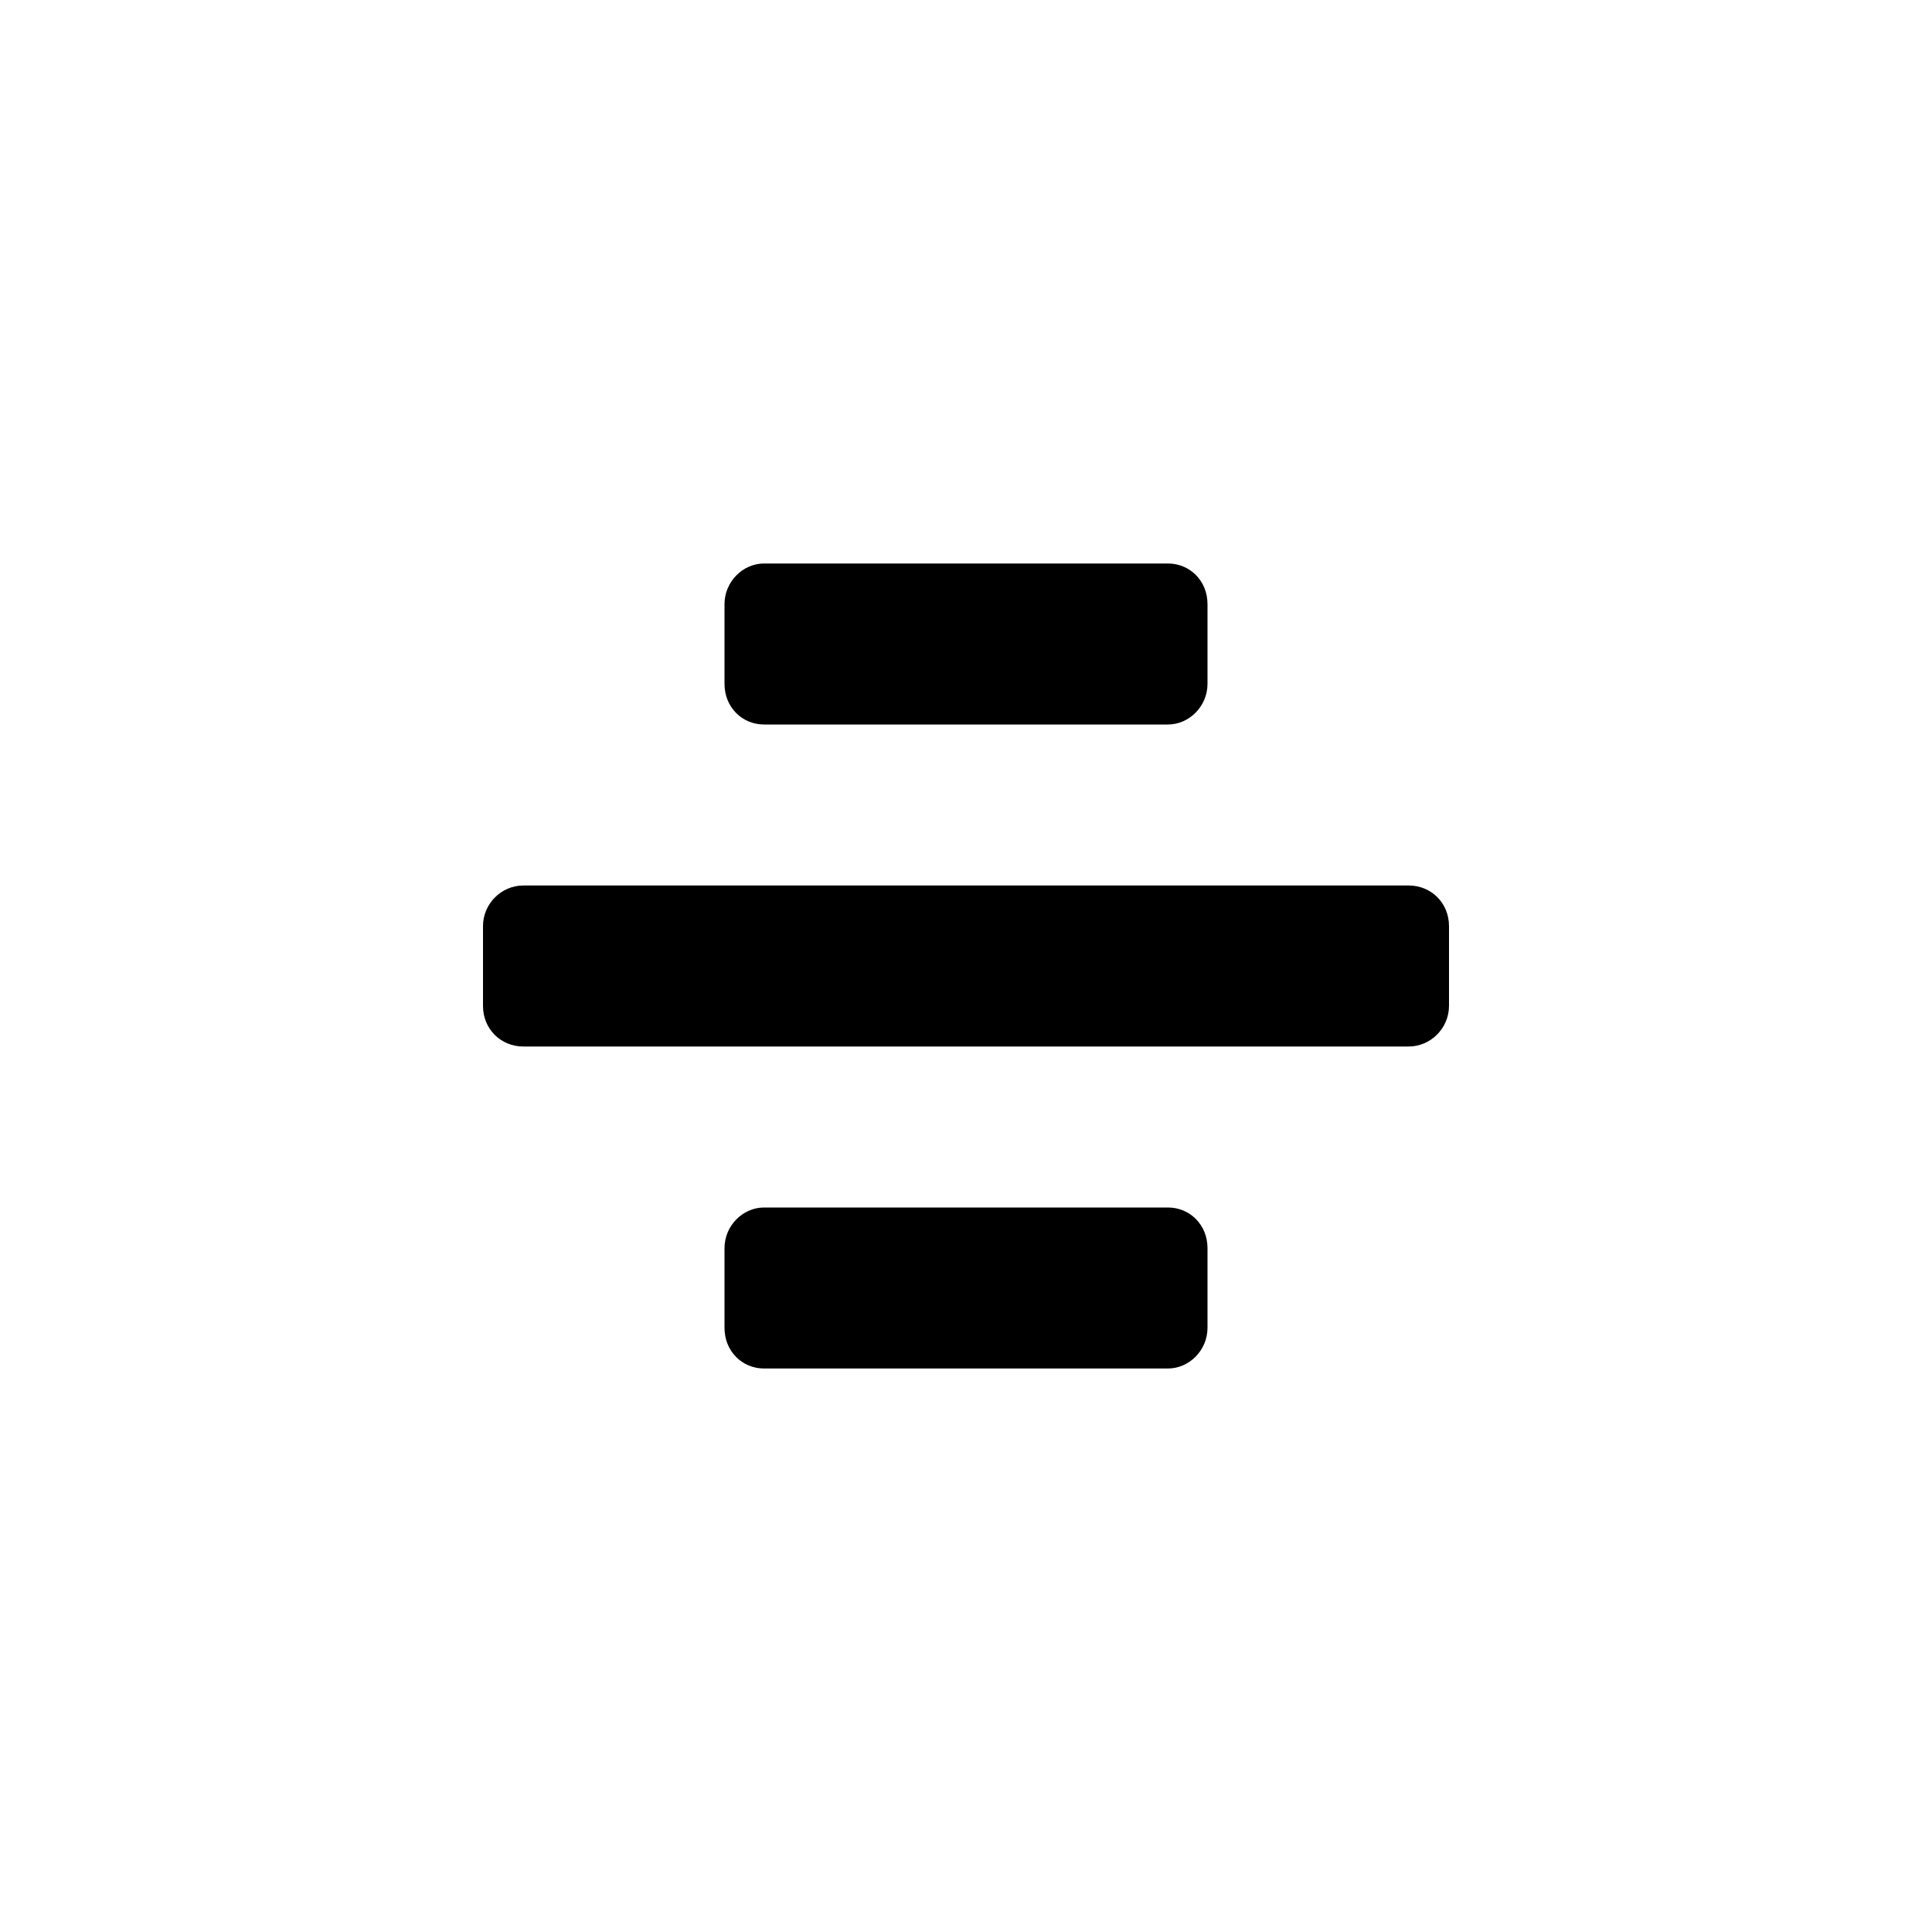
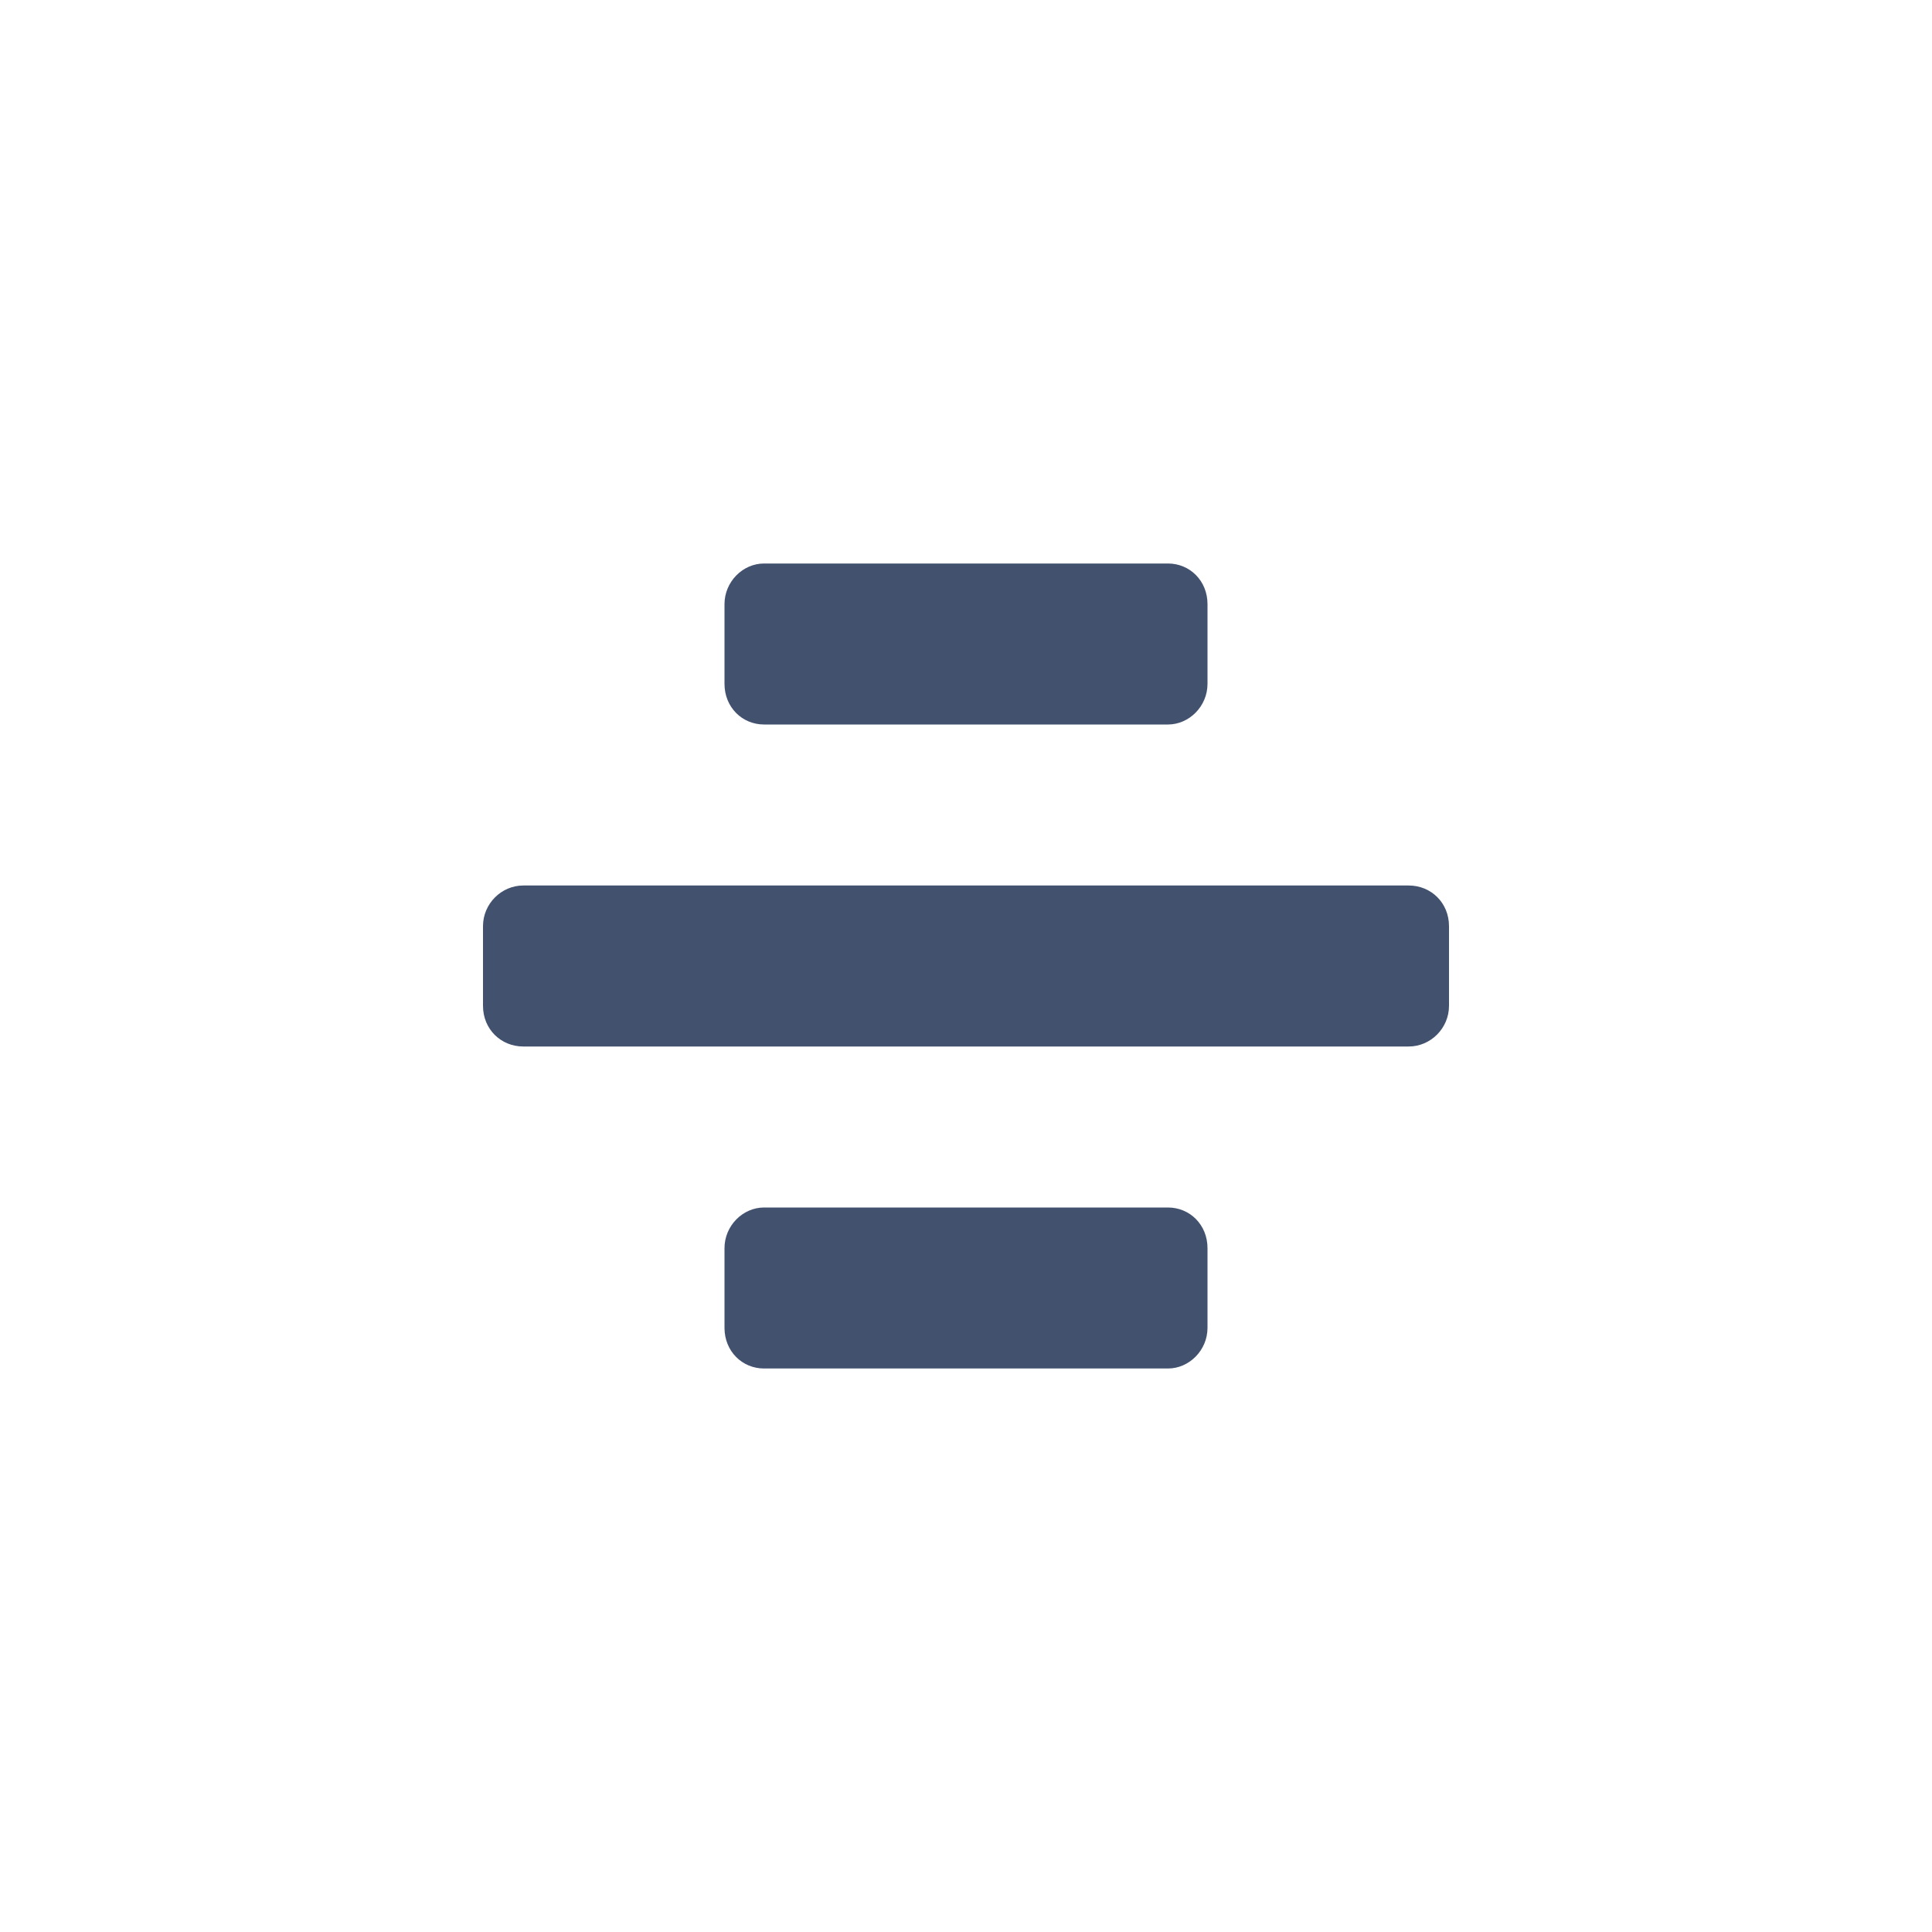
<svg xmlns="http://www.w3.org/2000/svg" width="24px" height="24px" viewBox="0 0 24 24" version="1.1">
  <defs />
-   <g id="Editor" stroke="none" stroke-width="1" fill-rule="evenodd">
-     <g id="editor/align-center" fill="currentColor">
-       <g id="align-center" transform="translate(6, 7)">
-         <path d="M3,0.505 C3,0.226 3.228,0 3.491,0 L8.509,0 C8.78,0 9,0.214 9,0.505 L9,1.495 C9,1.774 8.772,2 8.509,2 L3.491,2 C3.22,2 3,1.786 3,1.495 L3,0.505 Z M0,4.505 C0,4.226 0.229,4 0.5,4 L11.5,4 C11.776,4 12,4.214 12,4.505 L12,5.495 C12,5.774 11.771,6 11.5,6 L0.5,6 C0.224,6 0,5.786 0,5.495 L0,4.505 Z M3,8.505 C3,8.226 3.228,8 3.491,8 L8.509,8 C8.78,8 9,8.214 9,8.505 L9,9.495 C9,9.774 8.772,10 8.509,10 L3.491,10 C3.22,10 3,9.786 3,9.495 L3,8.505 Z" id="Shape" />
-       </g>
+   <g id="Original" stroke="none" stroke-width="1" fill="none" fill-rule="evenodd">
+     <g id="editor/align-center" fill="#42526E">
+       <path d="M9,7.505 C9,7.226 9.228,7 9.491,7 L14.509,7 C14.78,7 15,7.214 15,7.505 L15,8.495 C15,8.774 14.772,9 14.509,9 L9.491,9 C9.22,9 9,8.786 9,8.495 L9,7.505 Z M6,11.505 C6,11.226 6.229,11 6.5,11 L17.5,11 C17.776,11 18,11.214 18,11.505 L18,12.495 C18,12.774 17.771,13 17.5,13 L6.5,13 C6.224,13 6,12.786 6,12.495 L6,11.505 Z M9,15.505 C9,15.226 9.228,15 9.491,15 L14.509,15 C14.78,15 15,15.214 15,15.505 L15,16.495 C15,16.774 14.772,17 14.509,17 L9.491,17 C9.22,17 9,16.786 9,16.495 L9,15.505 Z" id="Shape" />
    </g>
  </g>
</svg>
